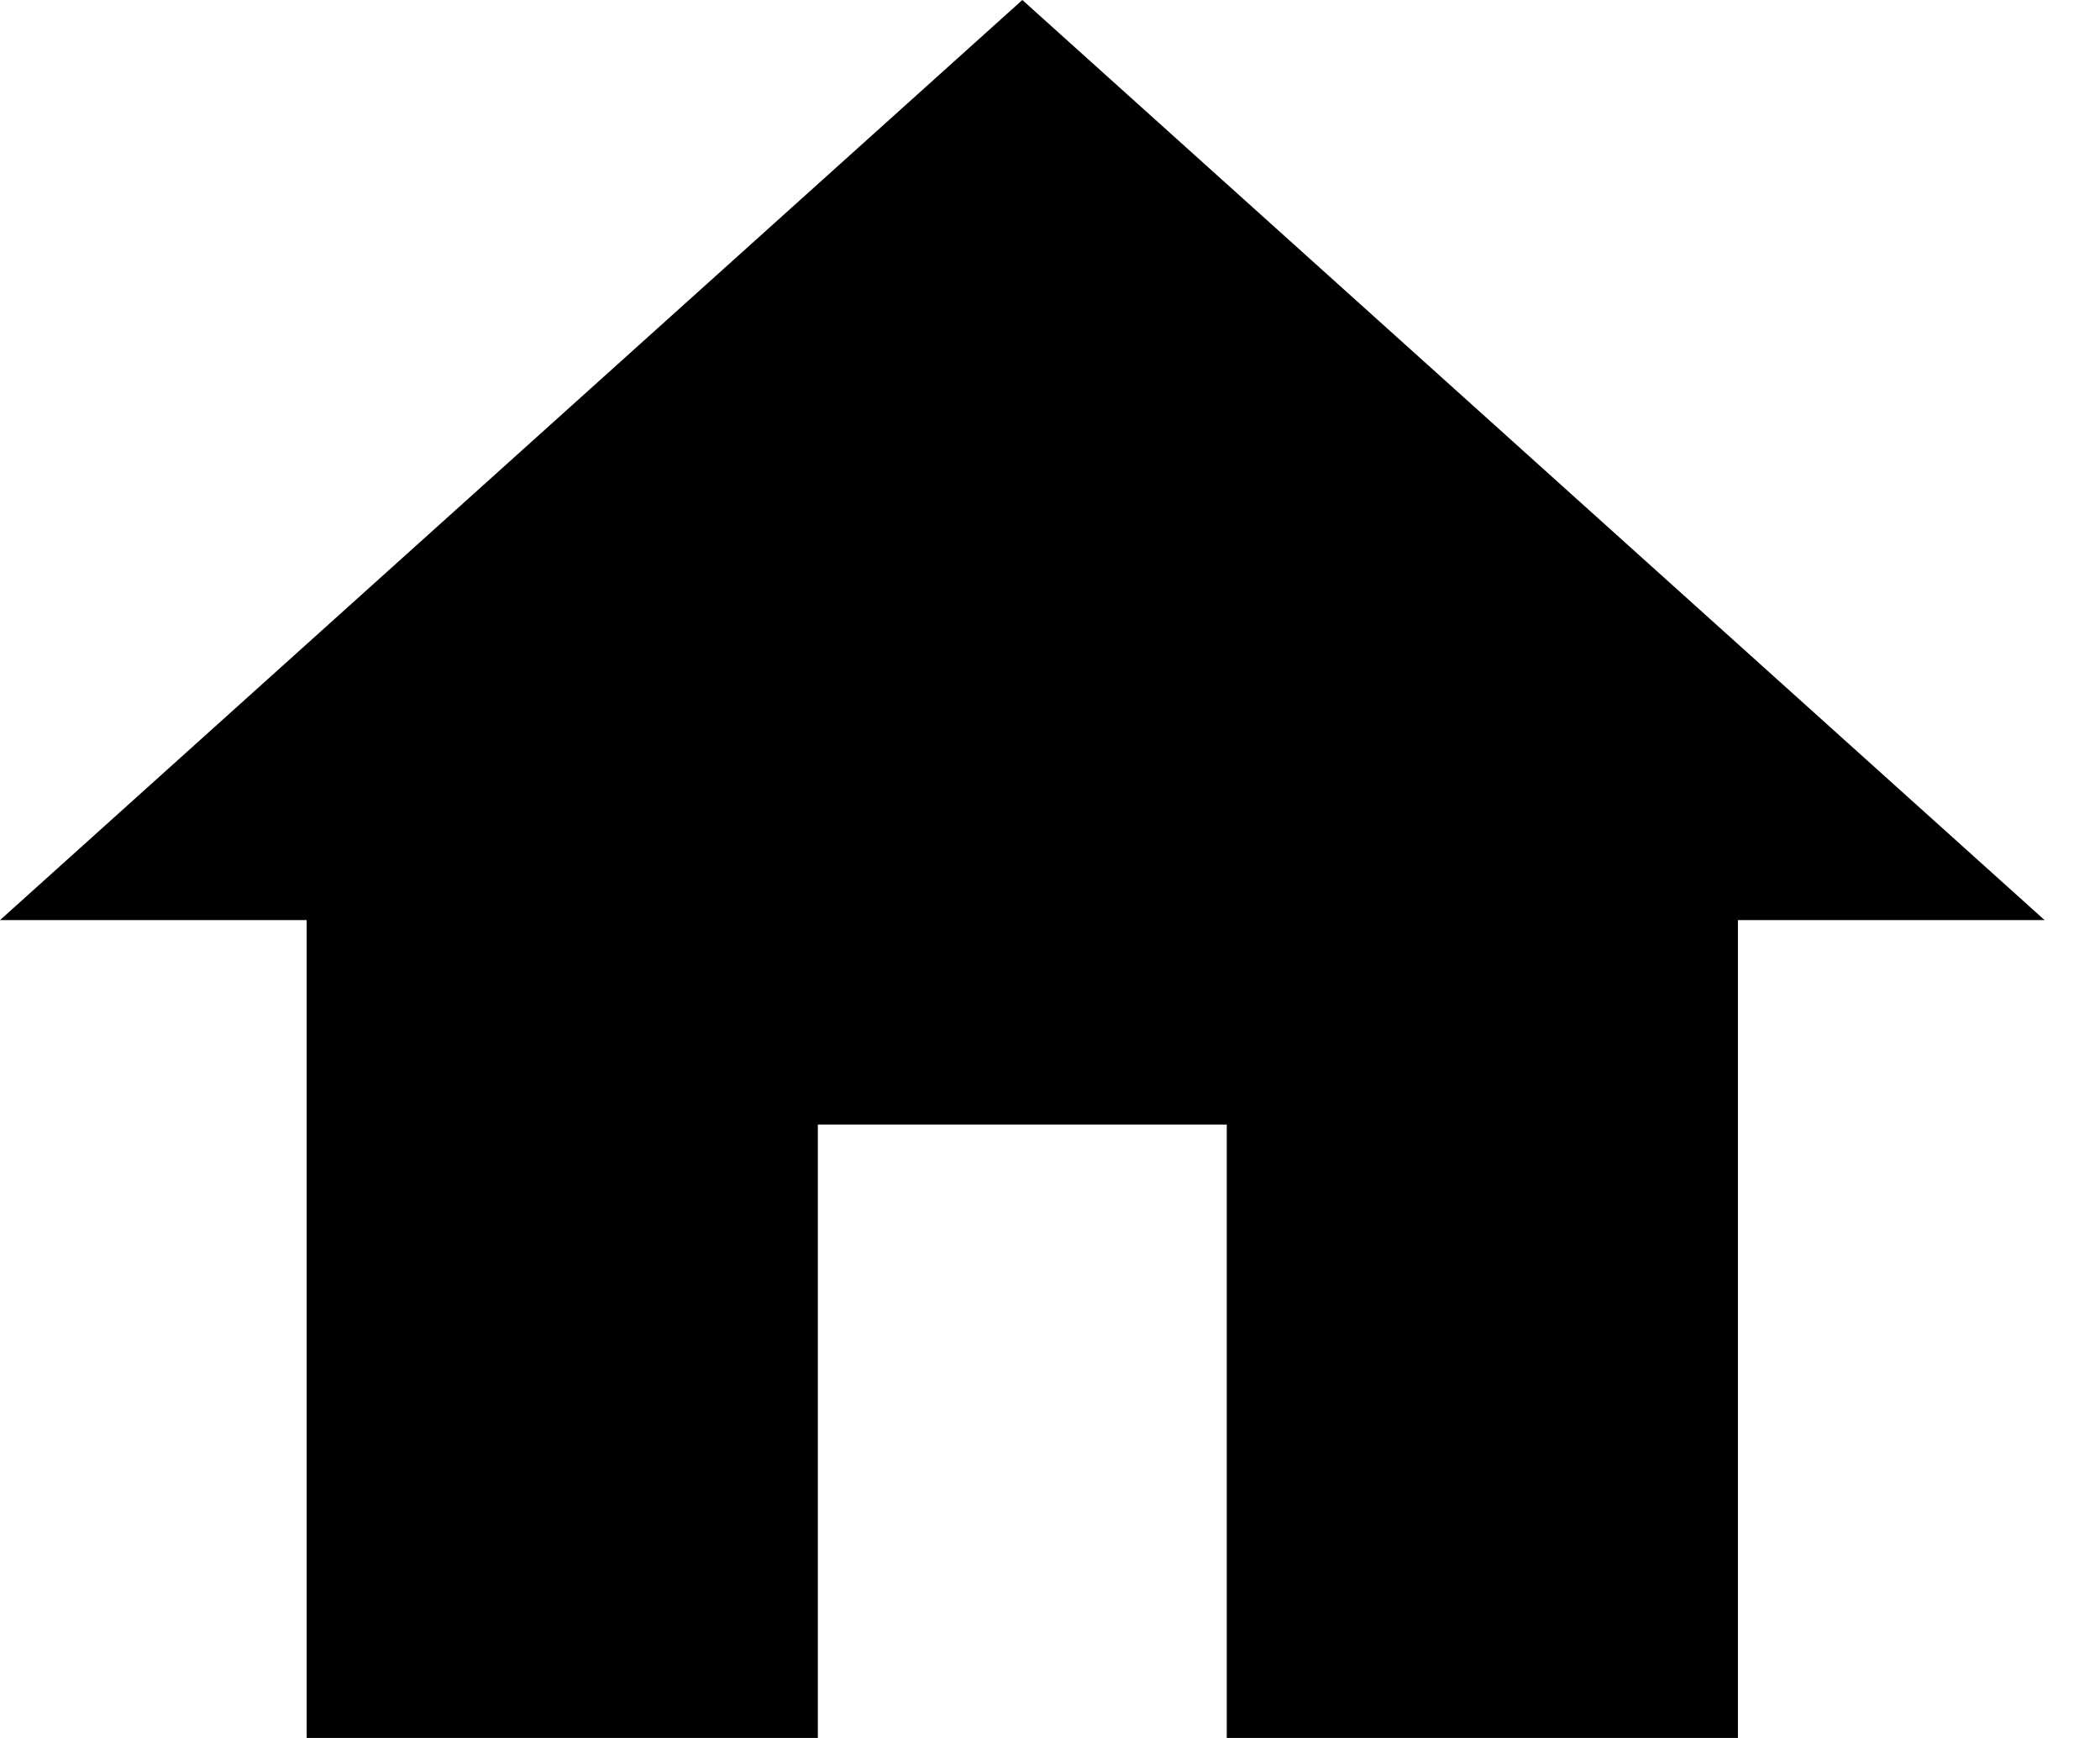
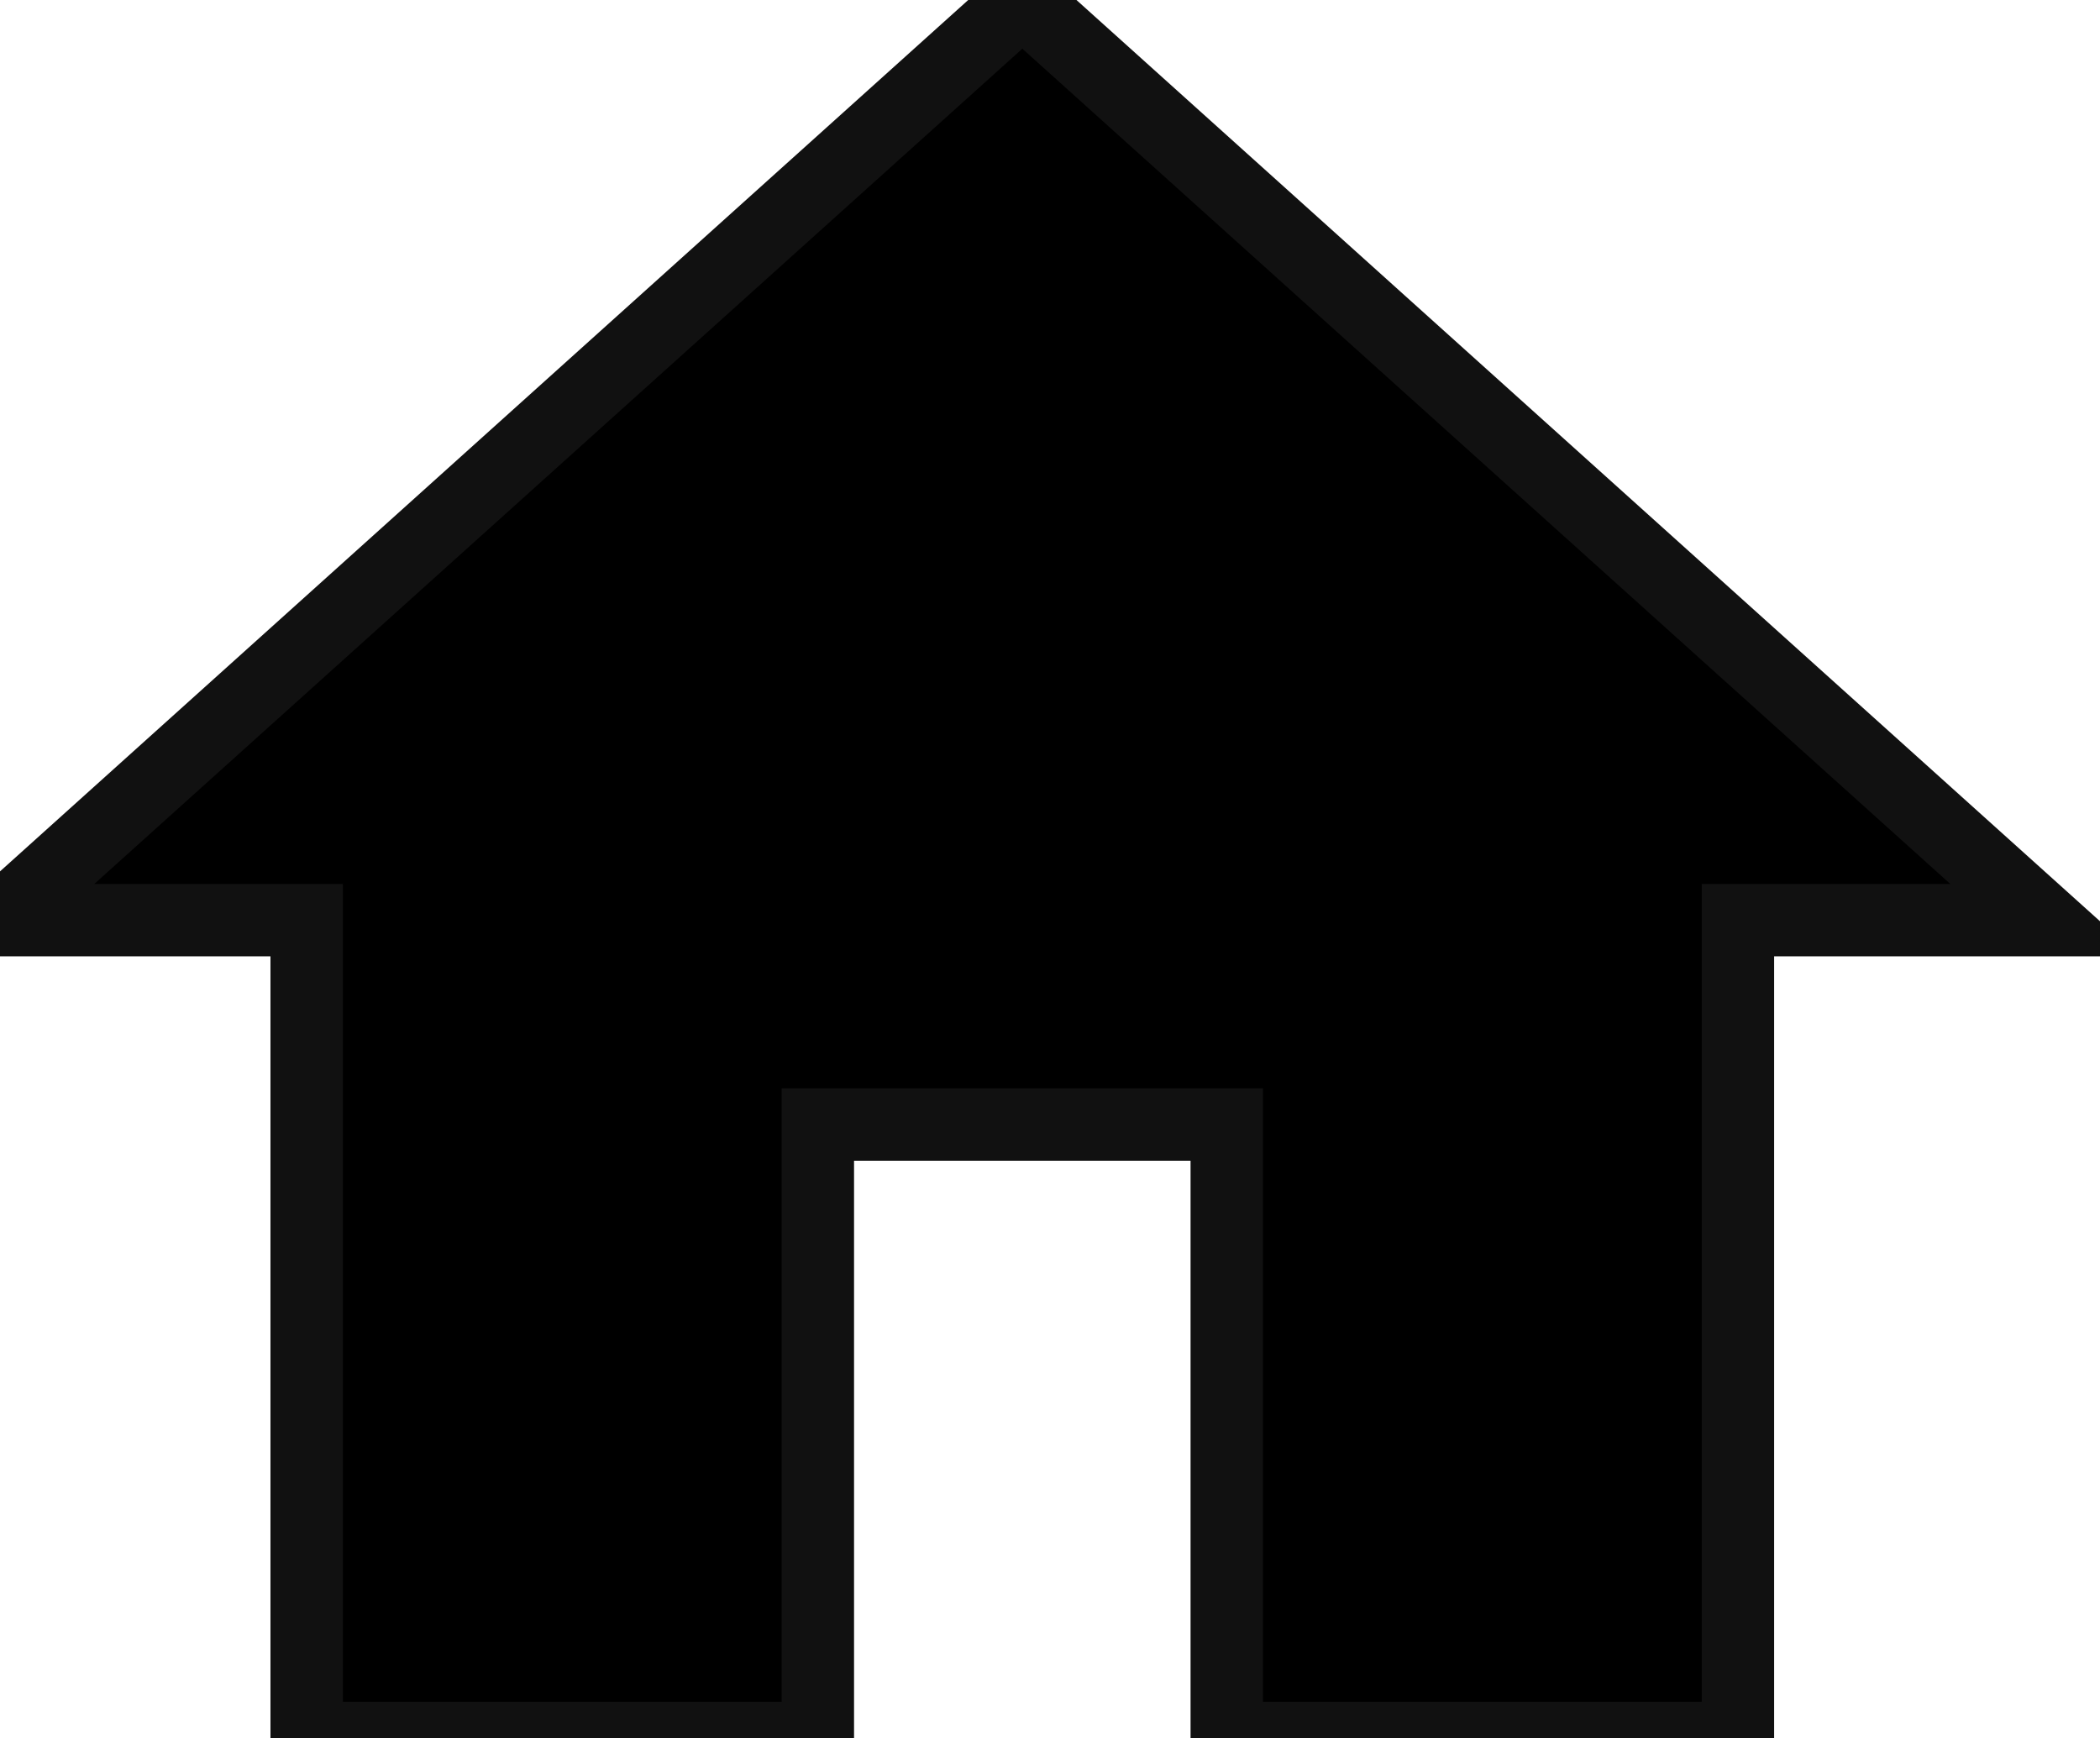
<svg xmlns="http://www.w3.org/2000/svg" width="29" height="24" viewBox="0 0 29 24" fill="none">
-   <path fill-rule="evenodd" clip-rule="evenodd" d="M11.294 24V15.529H16.941V24H24V12.706H28.235L14.118 0L0 12.706H4.235V24H11.294Z" fill="#000" />
+   <path fill-rule="evenodd" clip-rule="evenodd" d="M11.294 24V15.529H16.941V24H24V12.706H28.235L14.118 0L0 12.706H4.235V24H11.294Z" fill="#000" stroke="#111" />
</svg>
